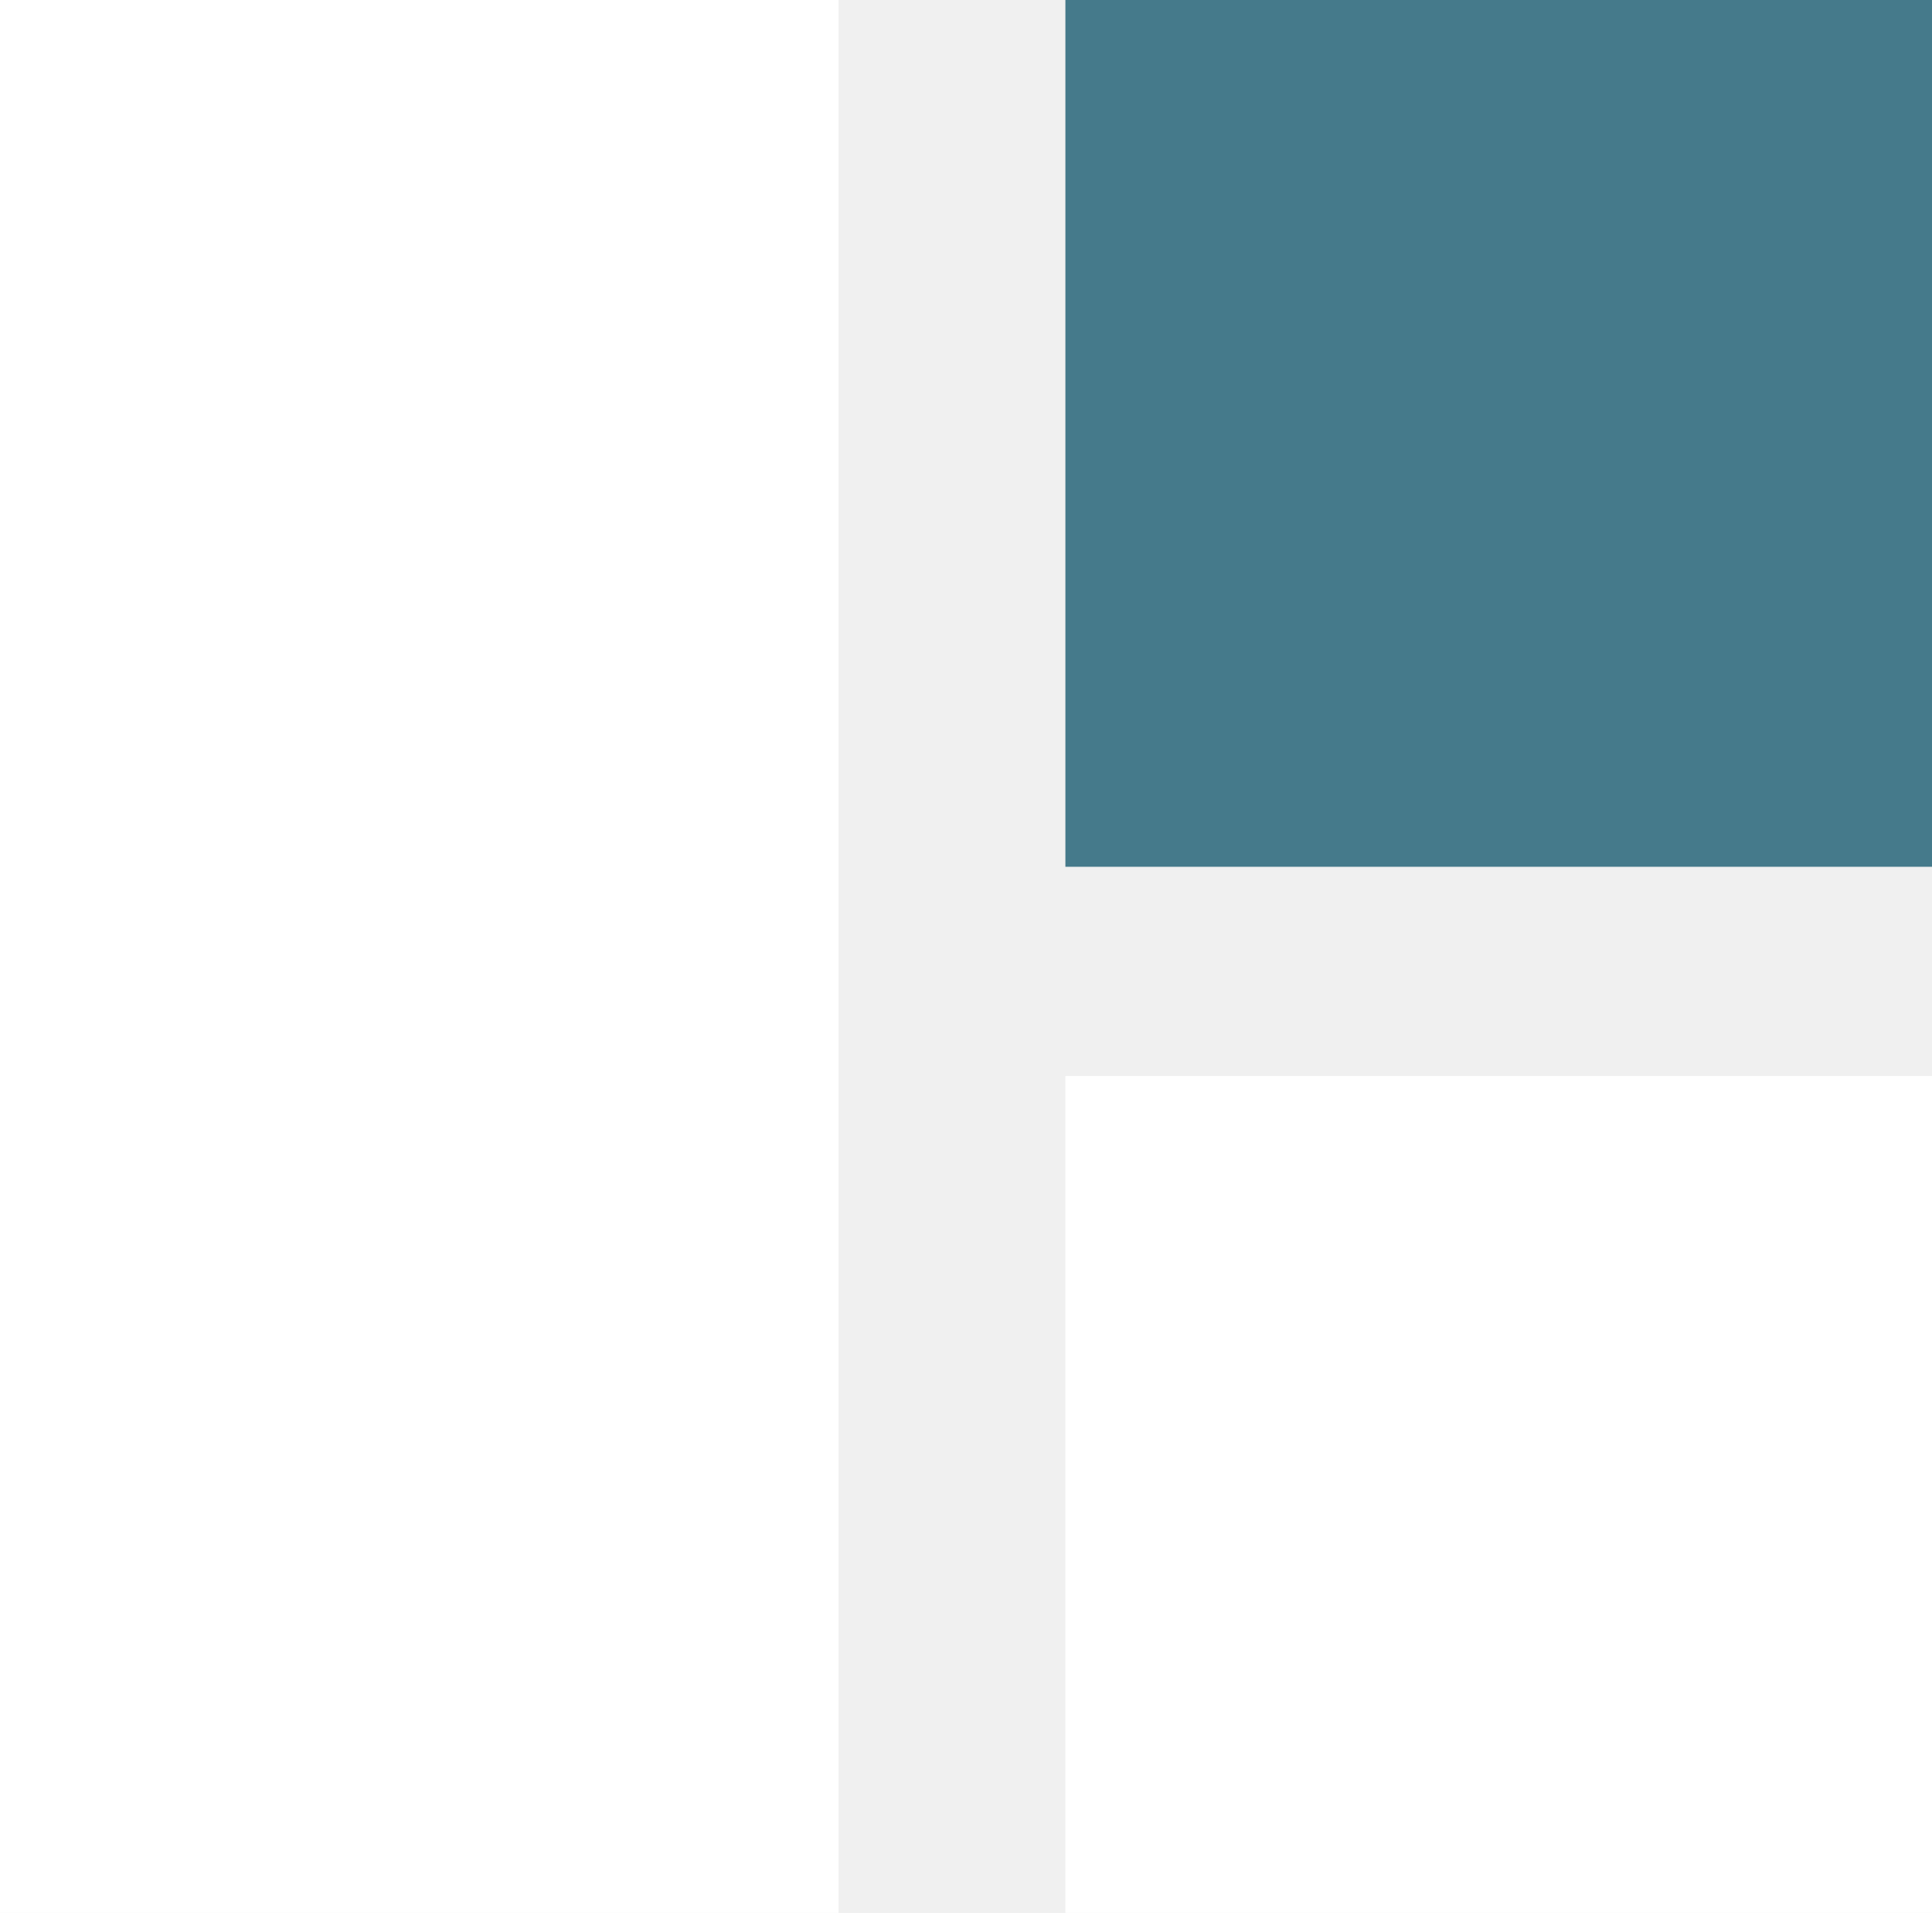
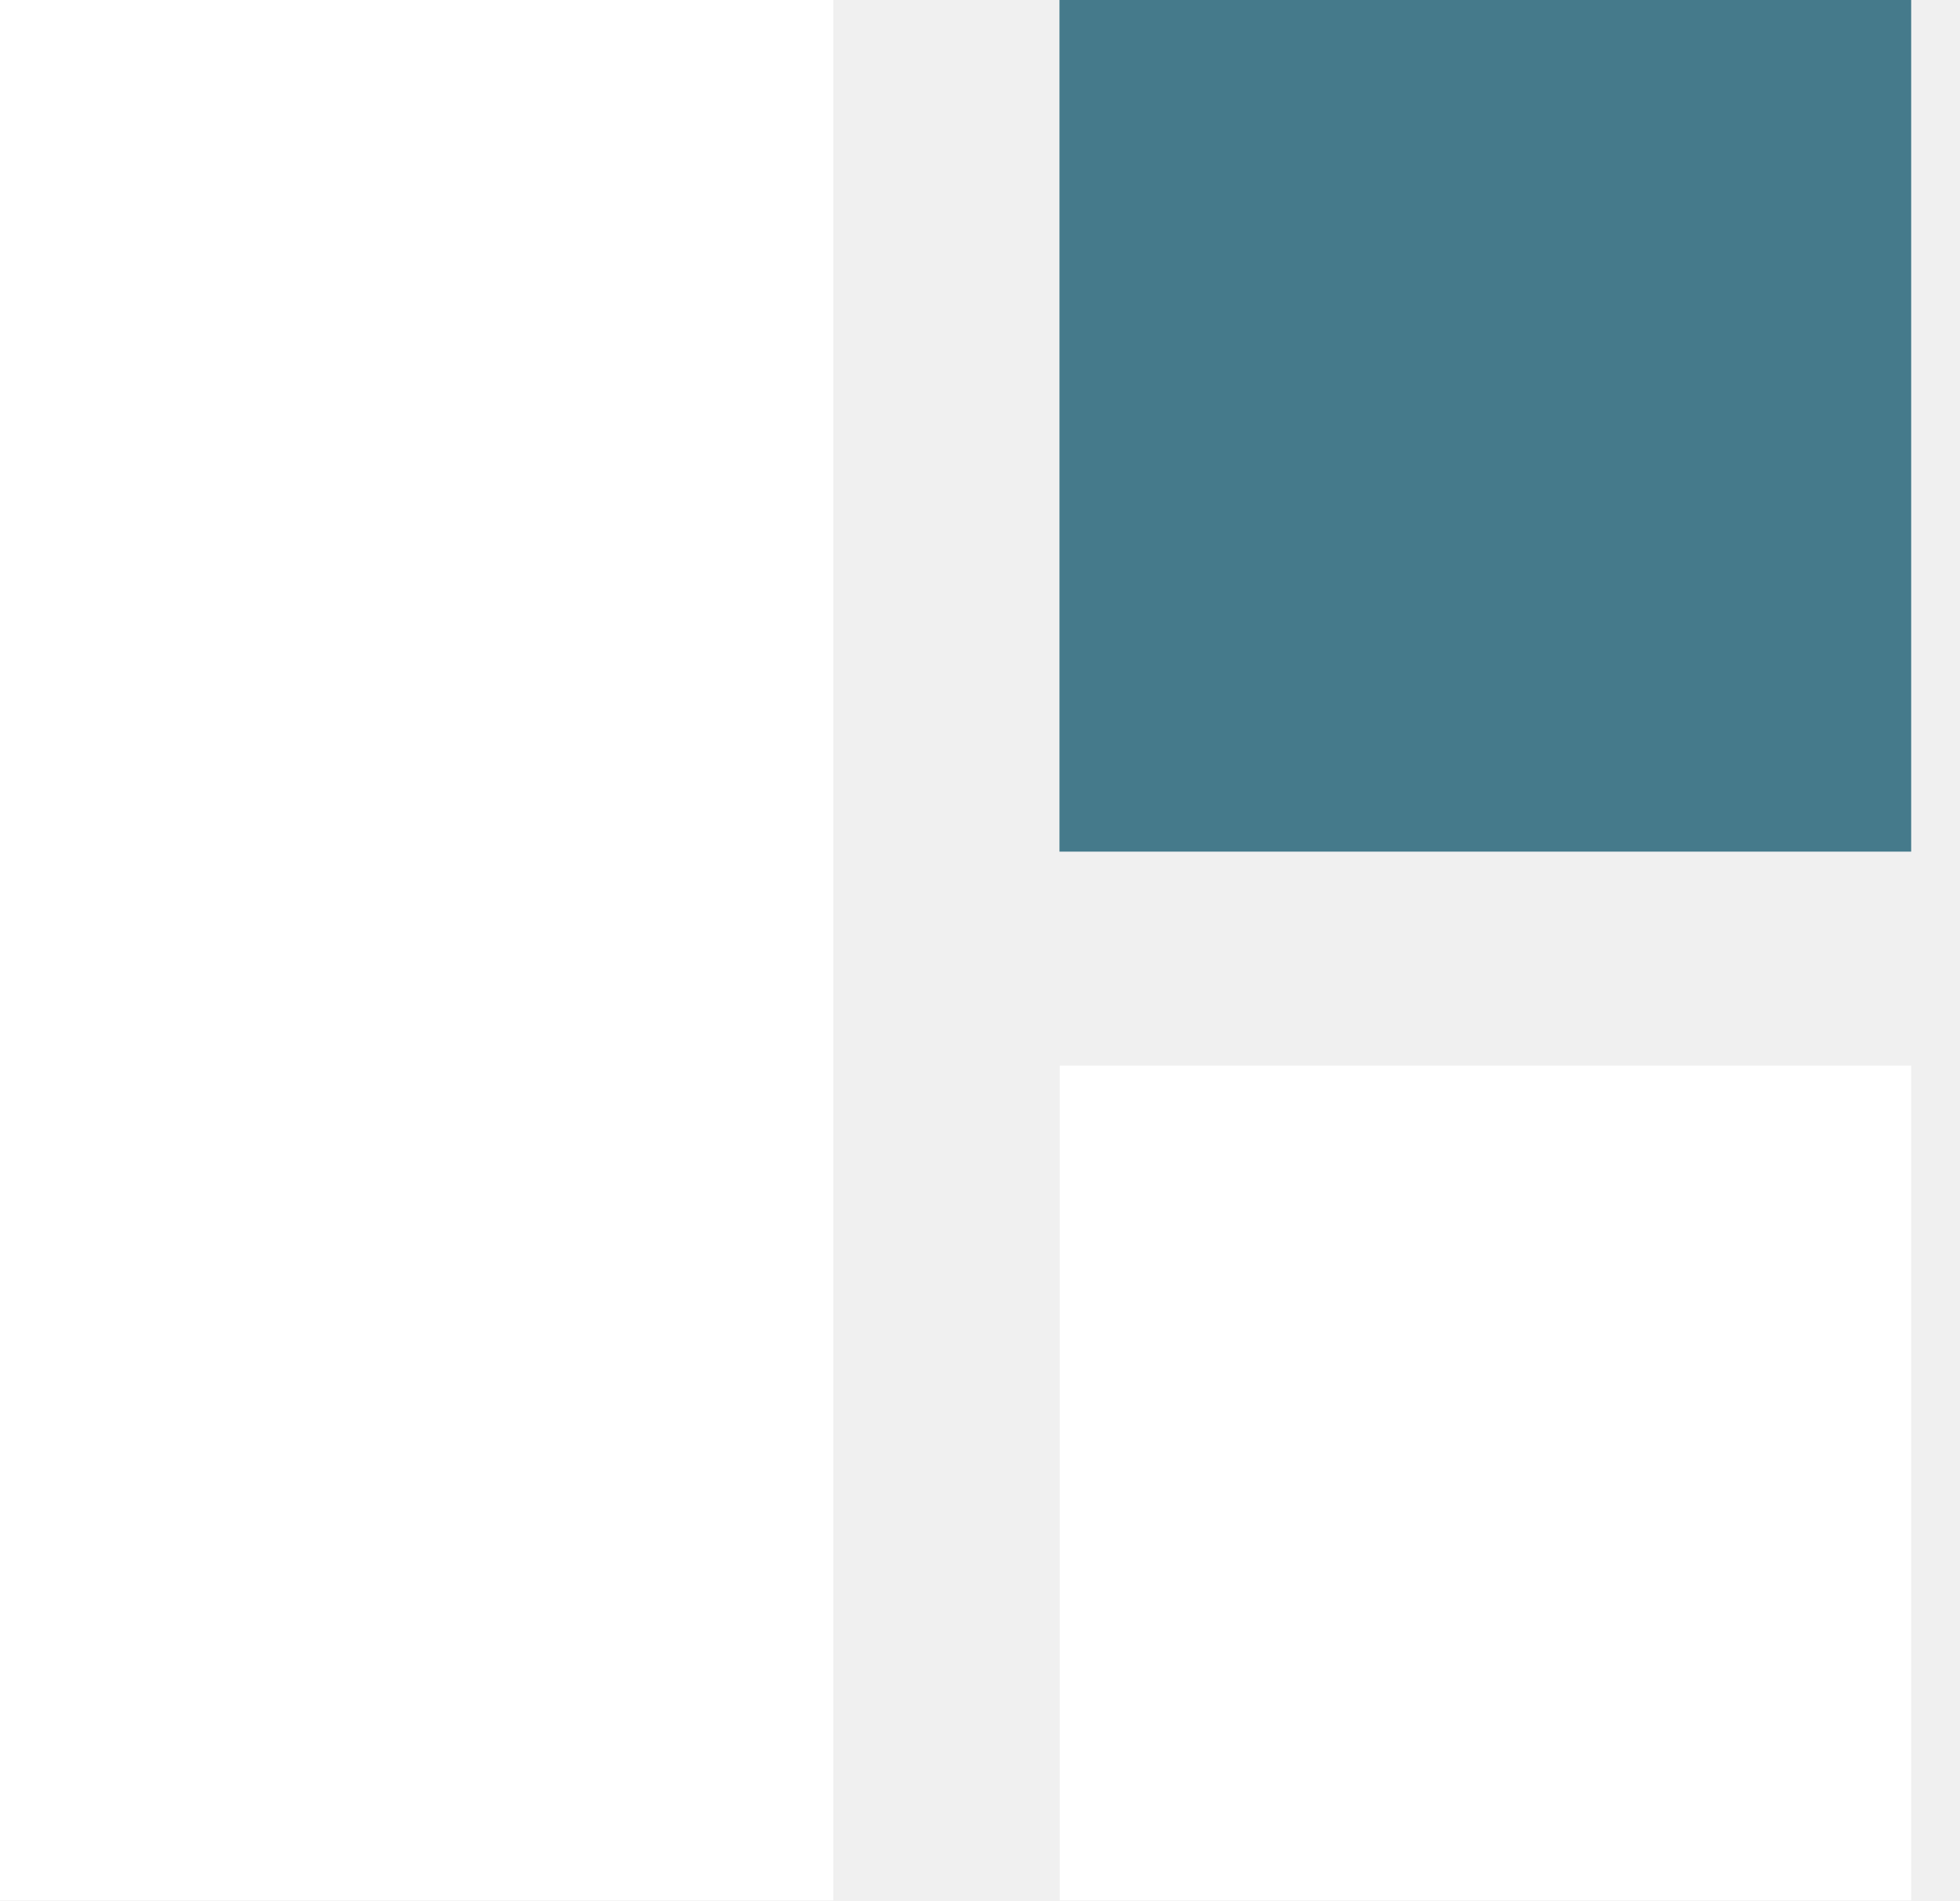
- <svg xmlns="http://www.w3.org/2000/svg" preserveAspectRatio="none" overflow="visible" style="display: block;" width="64.65" height="64" viewBox="0 0 64.65 64" fill="none">
-   <g id="Symbol">
-     <path id="Square (P)" d="M64.65 0H35.651V29H64.65V0Z" fill="#457A8B" />
-     <path id="Square (L)" d="M64.65 36H35.651V64H64.65V36Z" fill="white" />
-     <path id="Bar" d="M28.06 0H0V64H28.06V0Z" fill="white" />
-   </g>
+ <svg xmlns="http://www.w3.org/2000/svg" width="33" height="32" viewBox="0 0 33 32" fill="none">
+   <path d="M32.178 0H17.838V14.34H32.178V0Z" fill="#457A8B" />
+   <path d="M32.178 17.944H17.843V32H32.178V17.944Z" fill="white" />
+   <path d="M14.03 0H0V32H14.03V0Z" fill="white" />
</svg>
